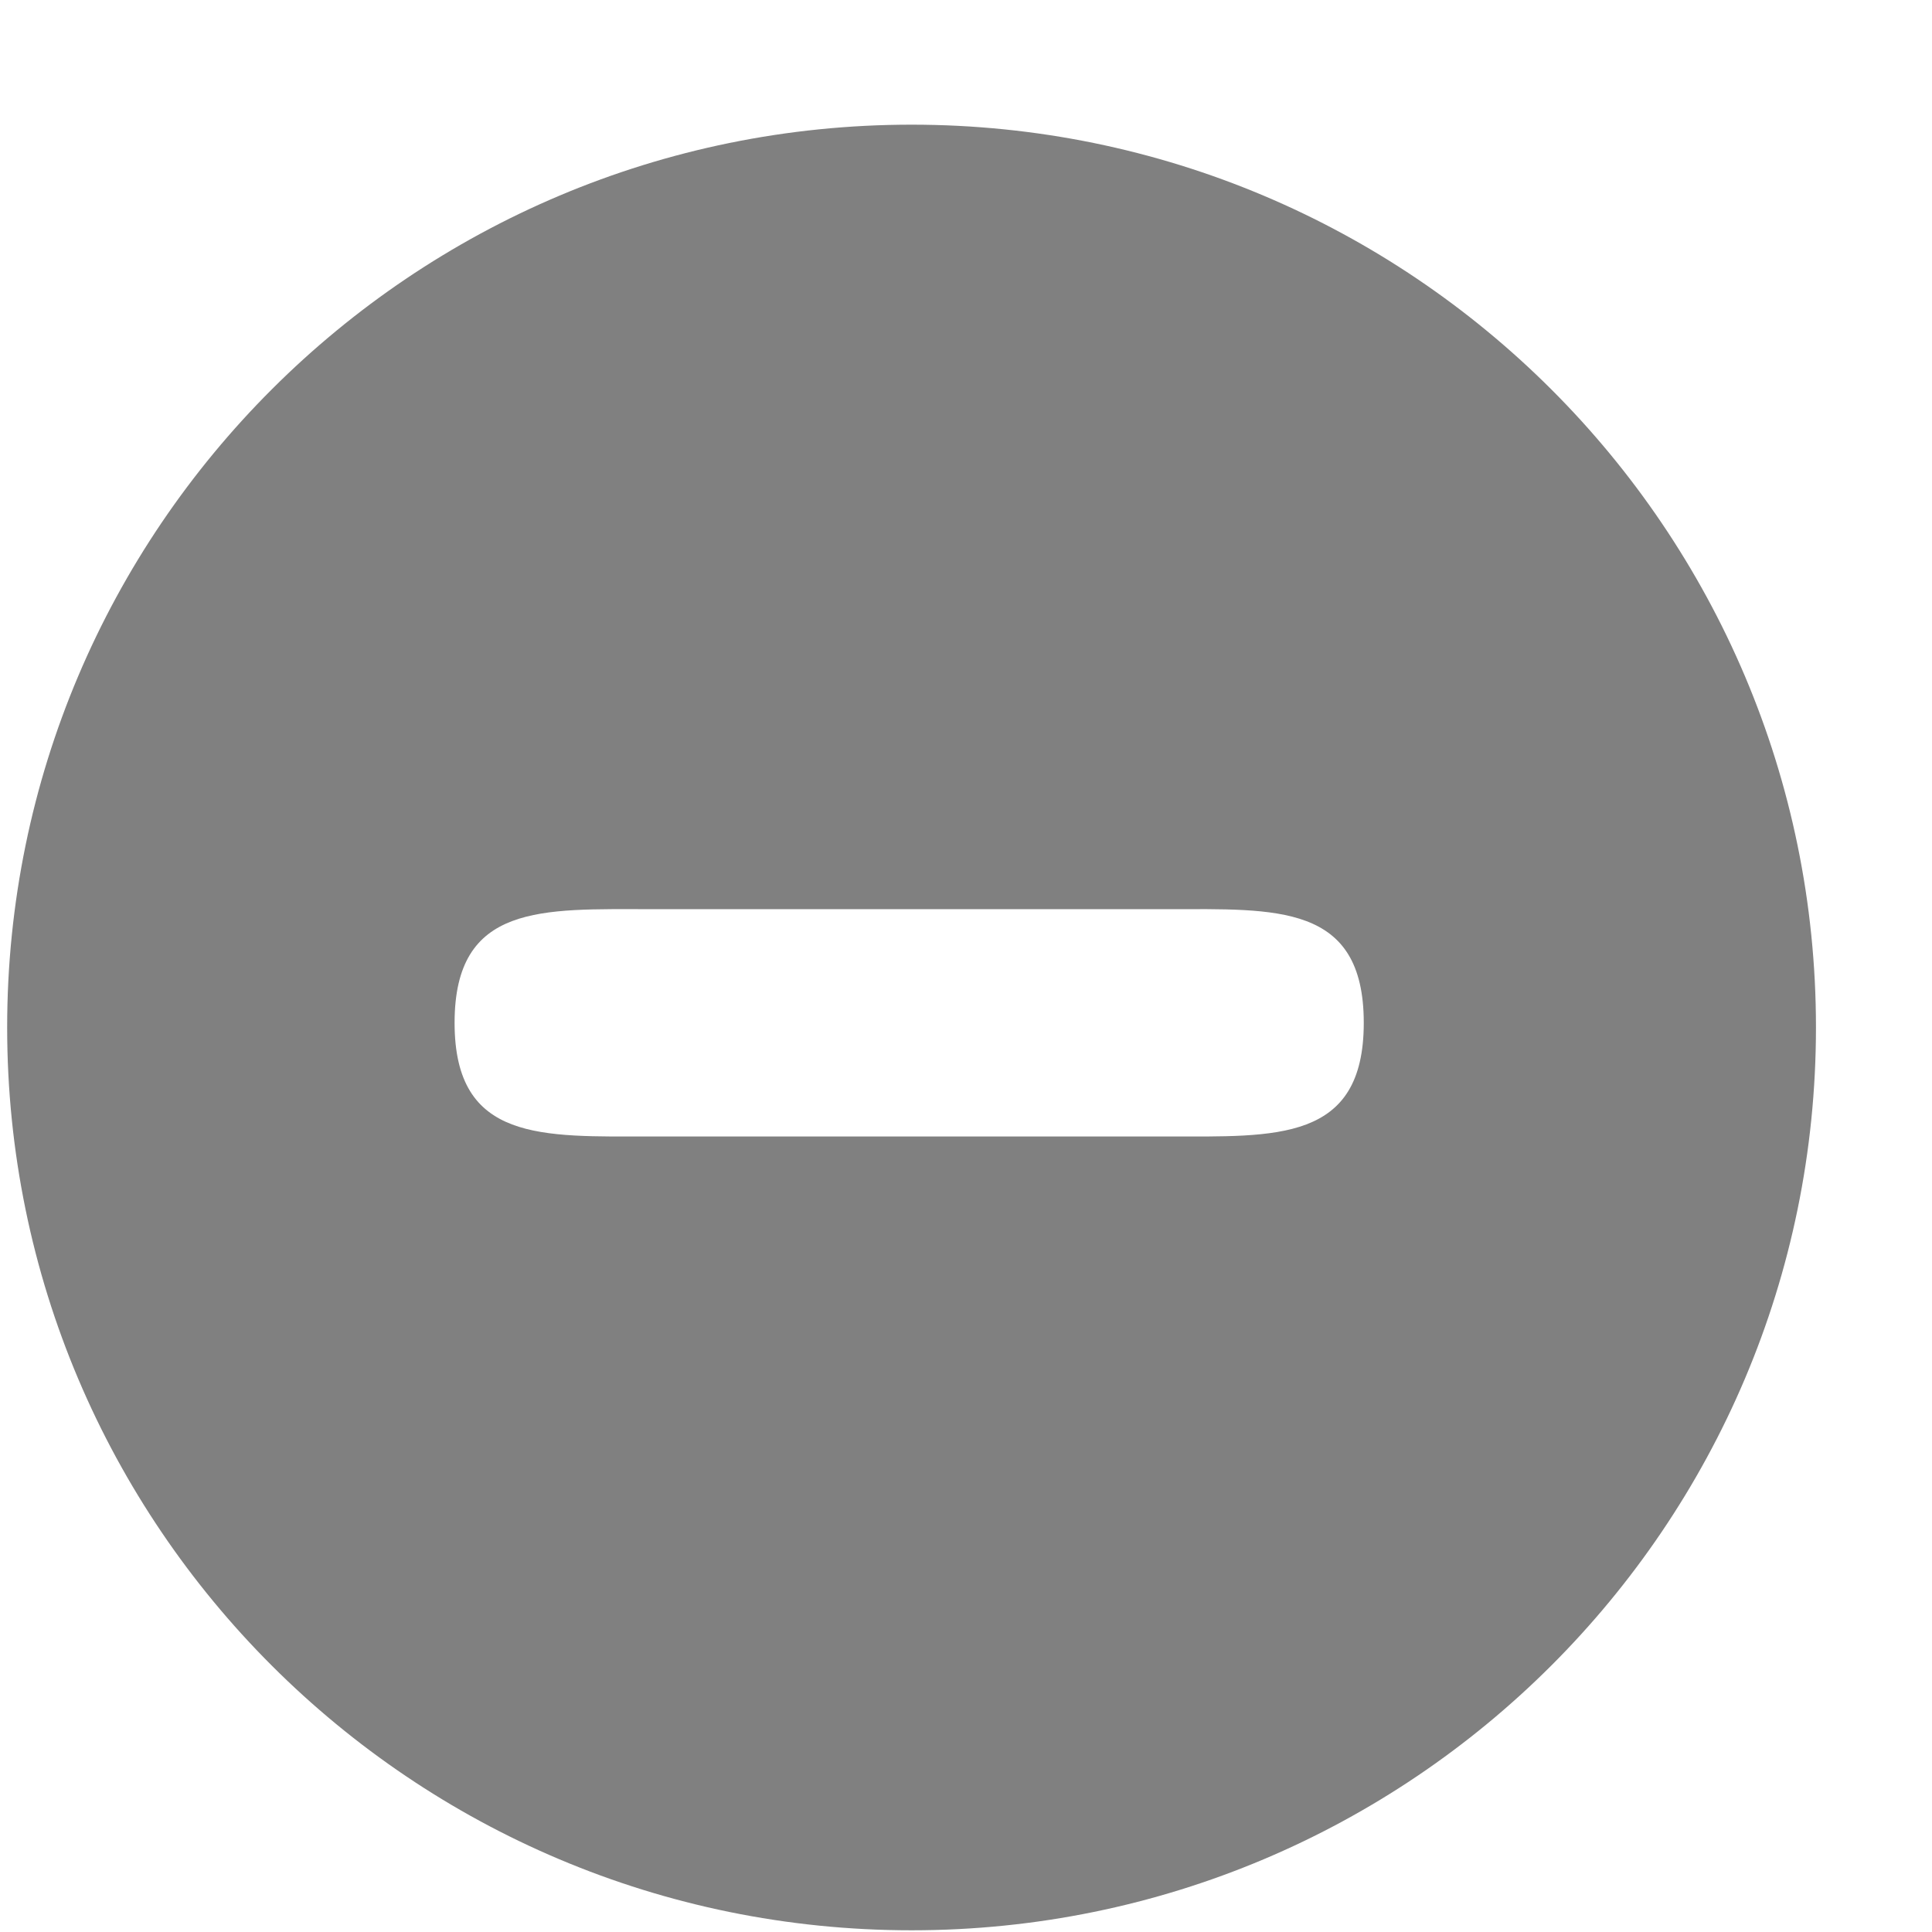
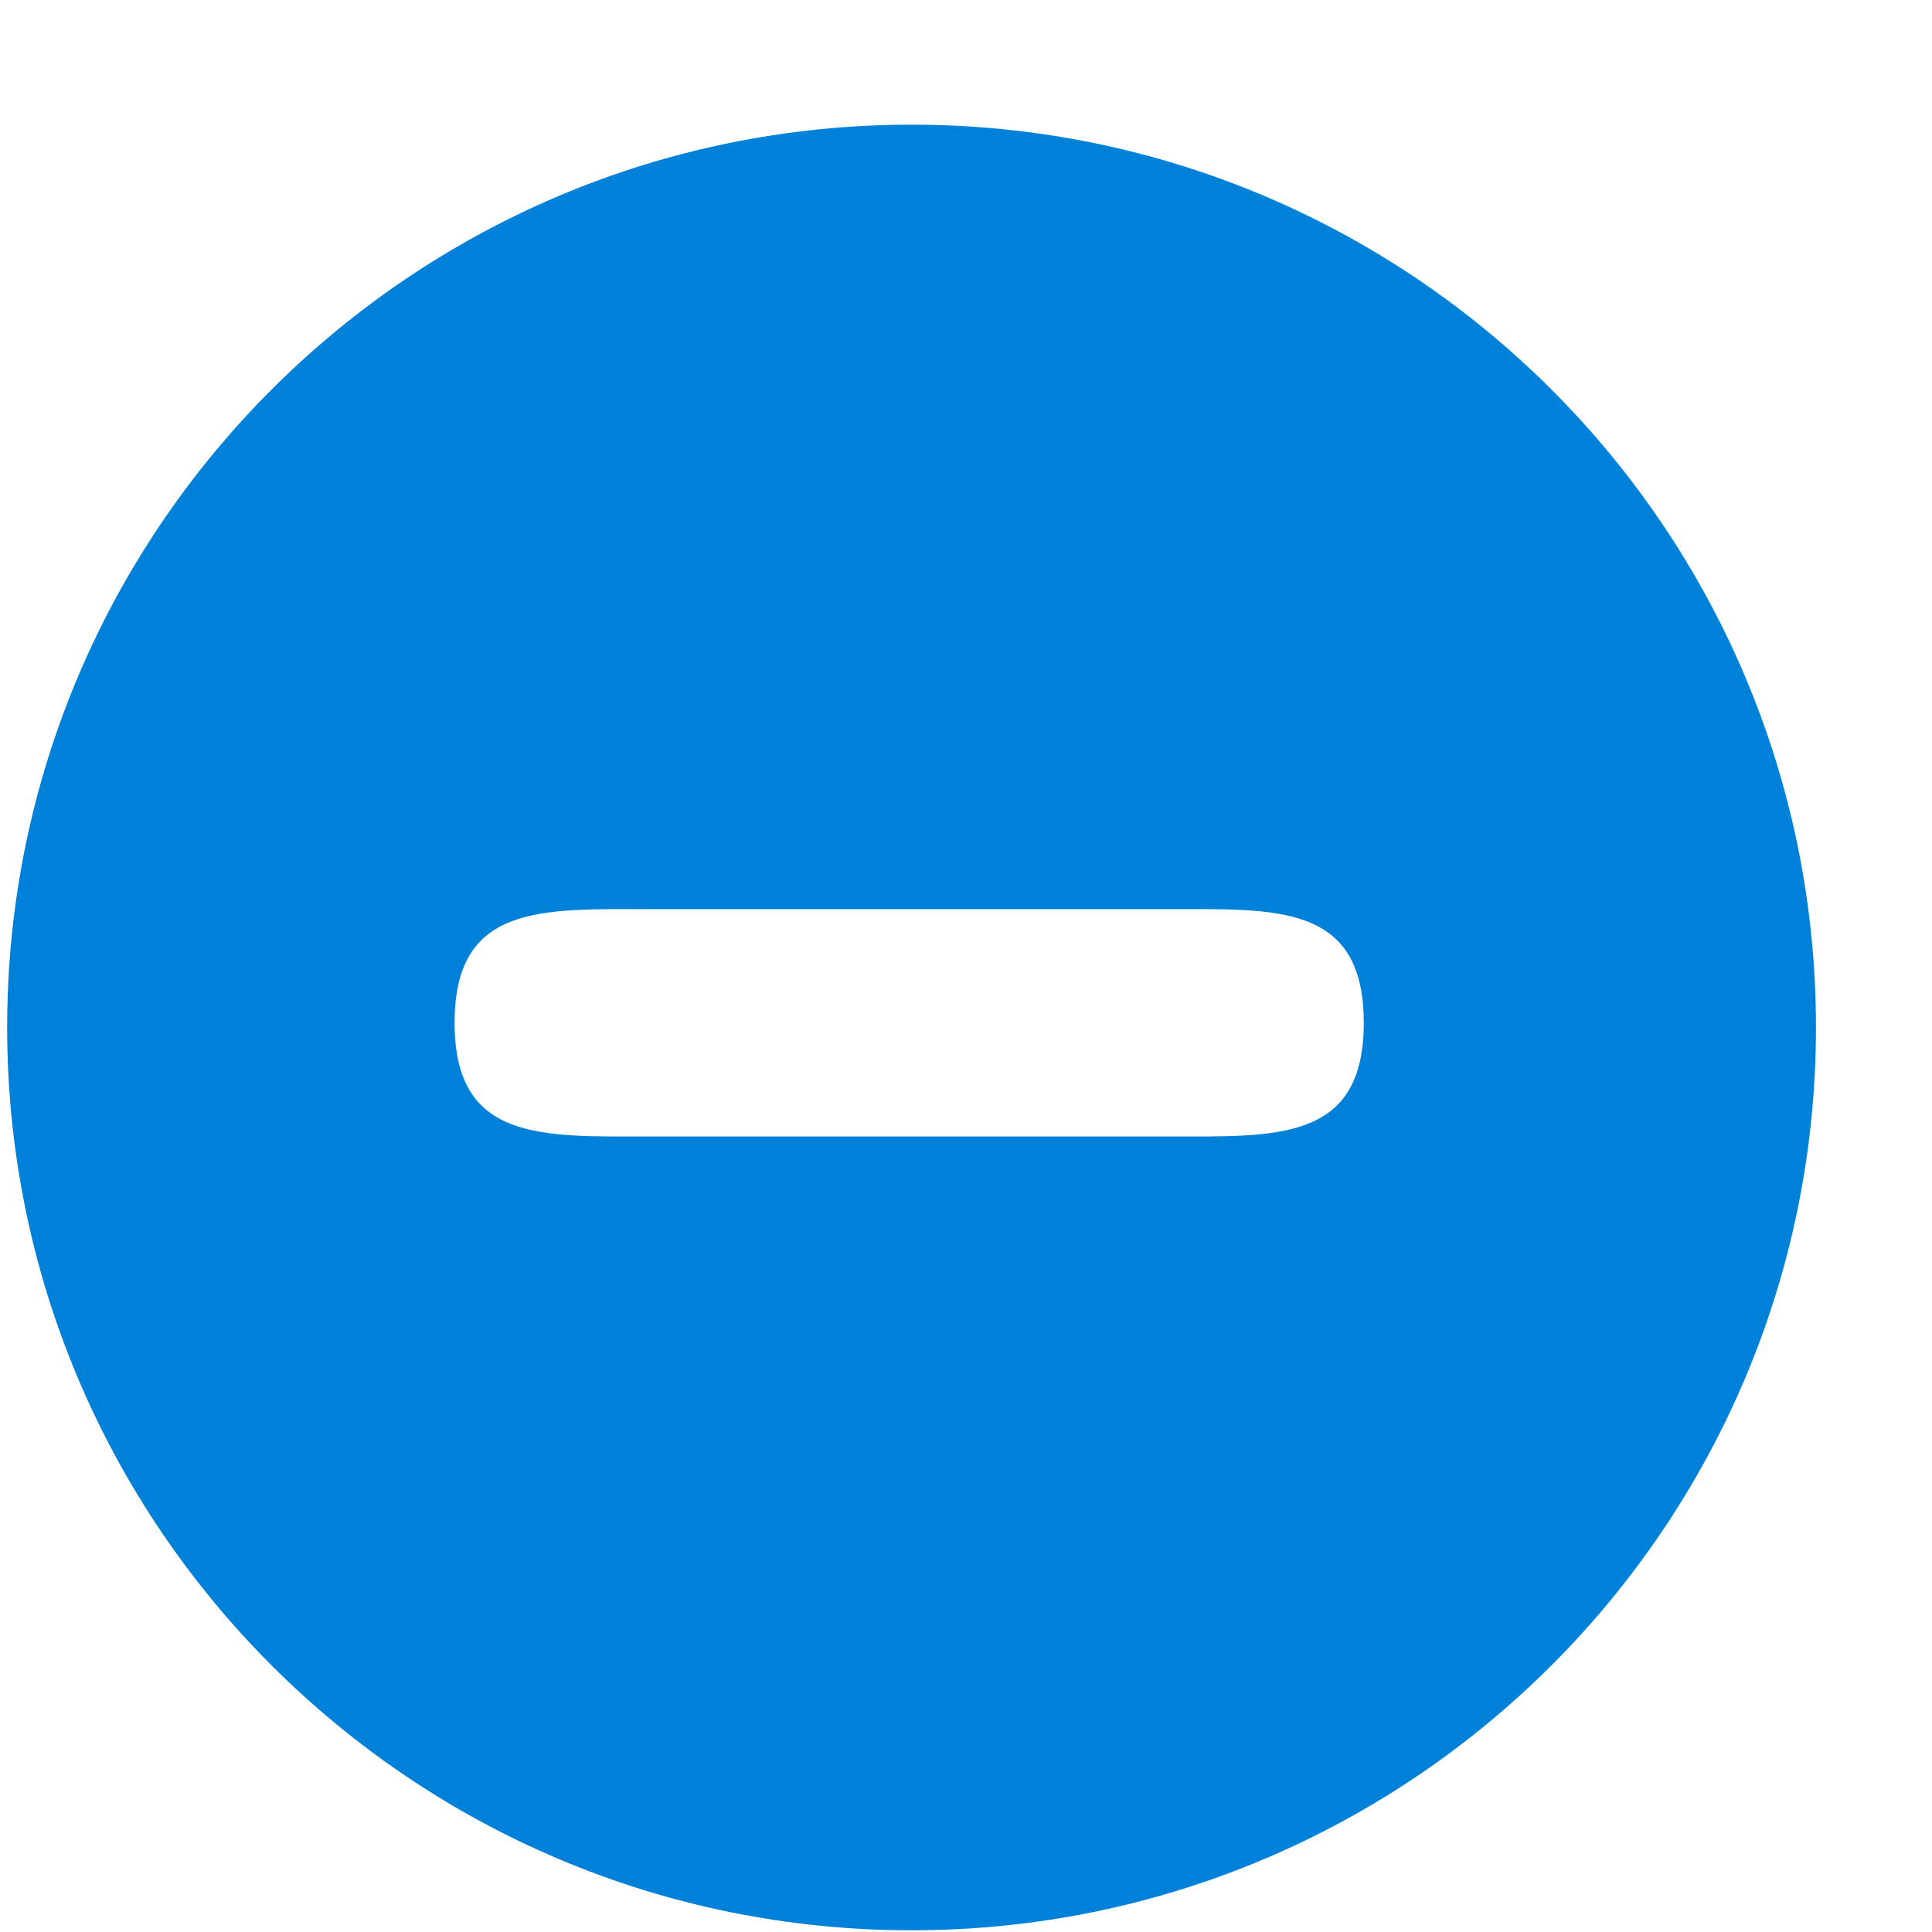
<svg xmlns="http://www.w3.org/2000/svg" viewBox="0 0 17 17" version="1.1" class="si-glyph si-glyph-circle-remove">
  <defs />
  <g stroke="none" stroke-width="1" fill="none" fill-rule="evenodd">
-     <path d="M8.021,1.097 C3.625,1.097 0.063,4.655 0.063,9.04 C0.063,13.428 3.625,16.985 8.021,16.985 C12.416,16.985 15.979,13.427 15.979,9.04 C15.979,4.654 12.415,1.097 8.021,1.097 L8.021,1.097 Z M10.272,10 L5.728,10 C4.772,10 4,10.051 4,9 C4,7.947 4.772,8 5.728,8 L10.272,8 C11.228,8 12,7.946 12,9 C12,10.051 11.228,10 10.272,10 L10.272,10 Z" fill="#808080" class="si-glyph-fill" />
+     <path d="M8.021,1.097 C3.625,1.097 0.063,4.655 0.063,9.04 C0.063,13.428 3.625,16.985 8.021,16.985 C12.416,16.985 15.979,13.427 15.979,9.04 C15.979,4.654 12.415,1.097 8.021,1.097 L8.021,1.097 Z M10.272,10 L5.728,10 C4.772,10 4,10.051 4,9 C4,7.947 4.772,8 5.728,8 L10.272,8 C11.228,8 12,7.946 12,9 C12,10.051 11.228,10 10.272,10 L10.272,10 Z" fill="#0081d9" class="si-glyph-fill" />
  </g>
</svg>
